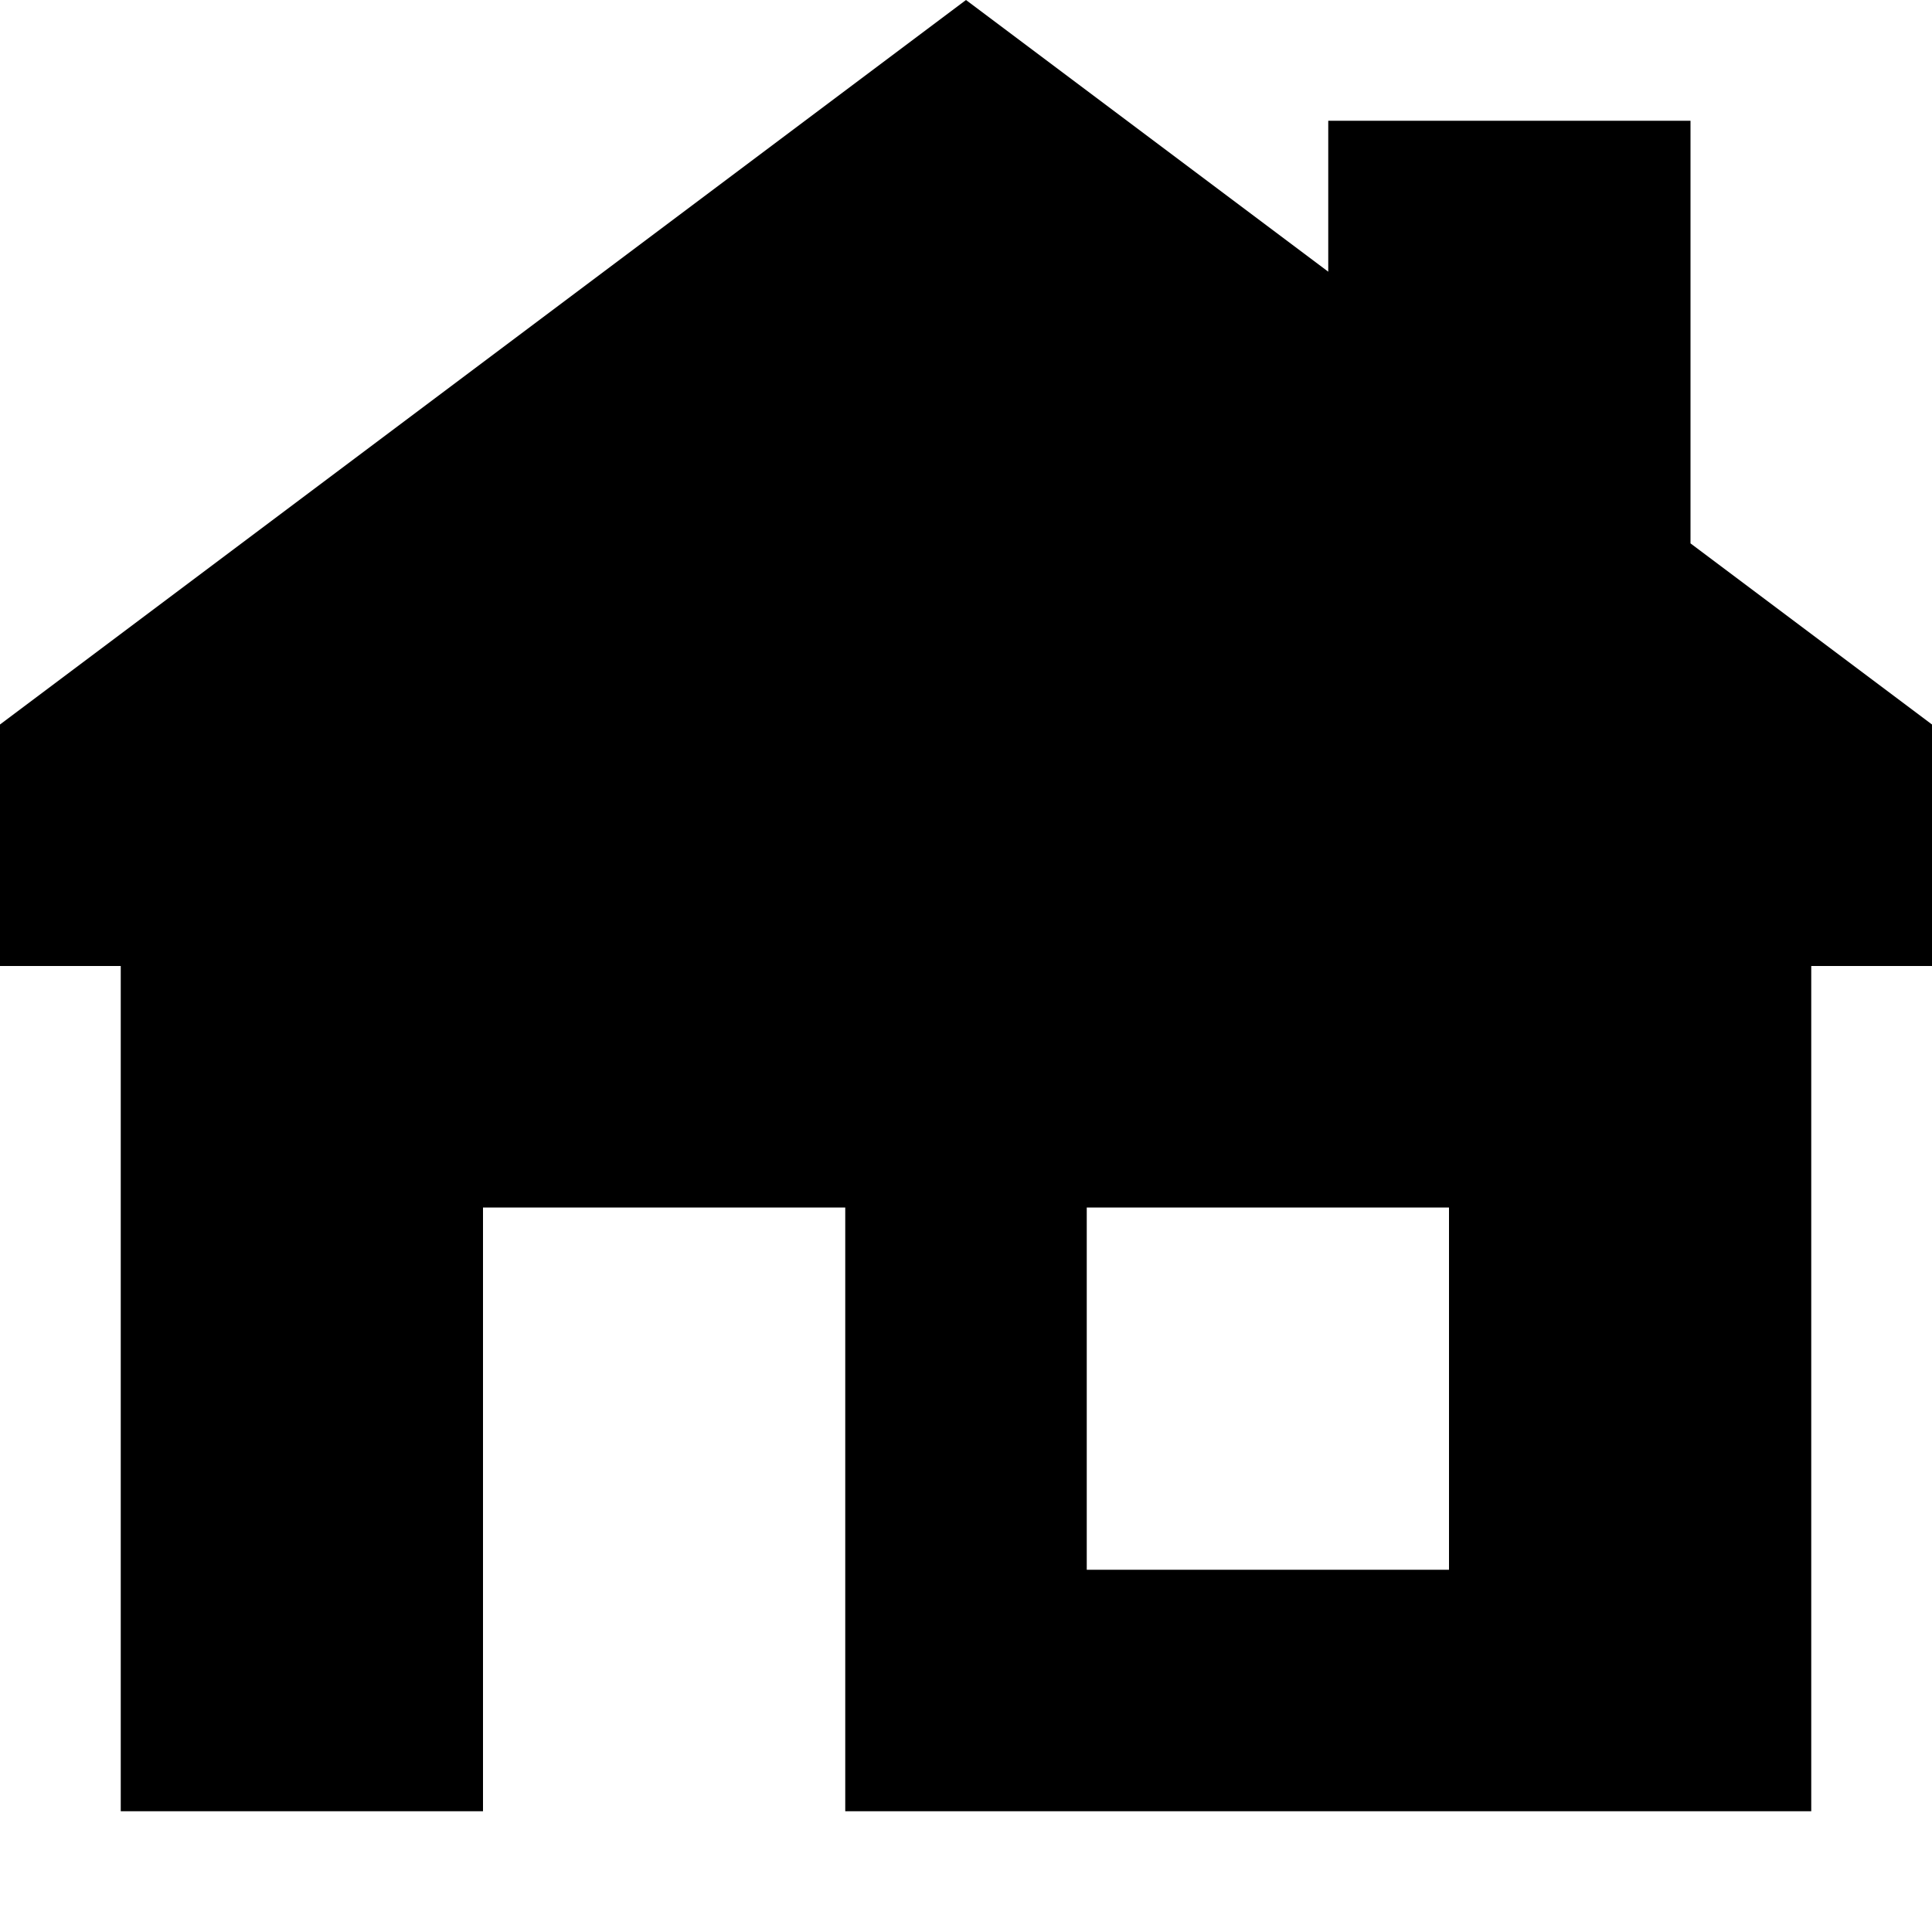
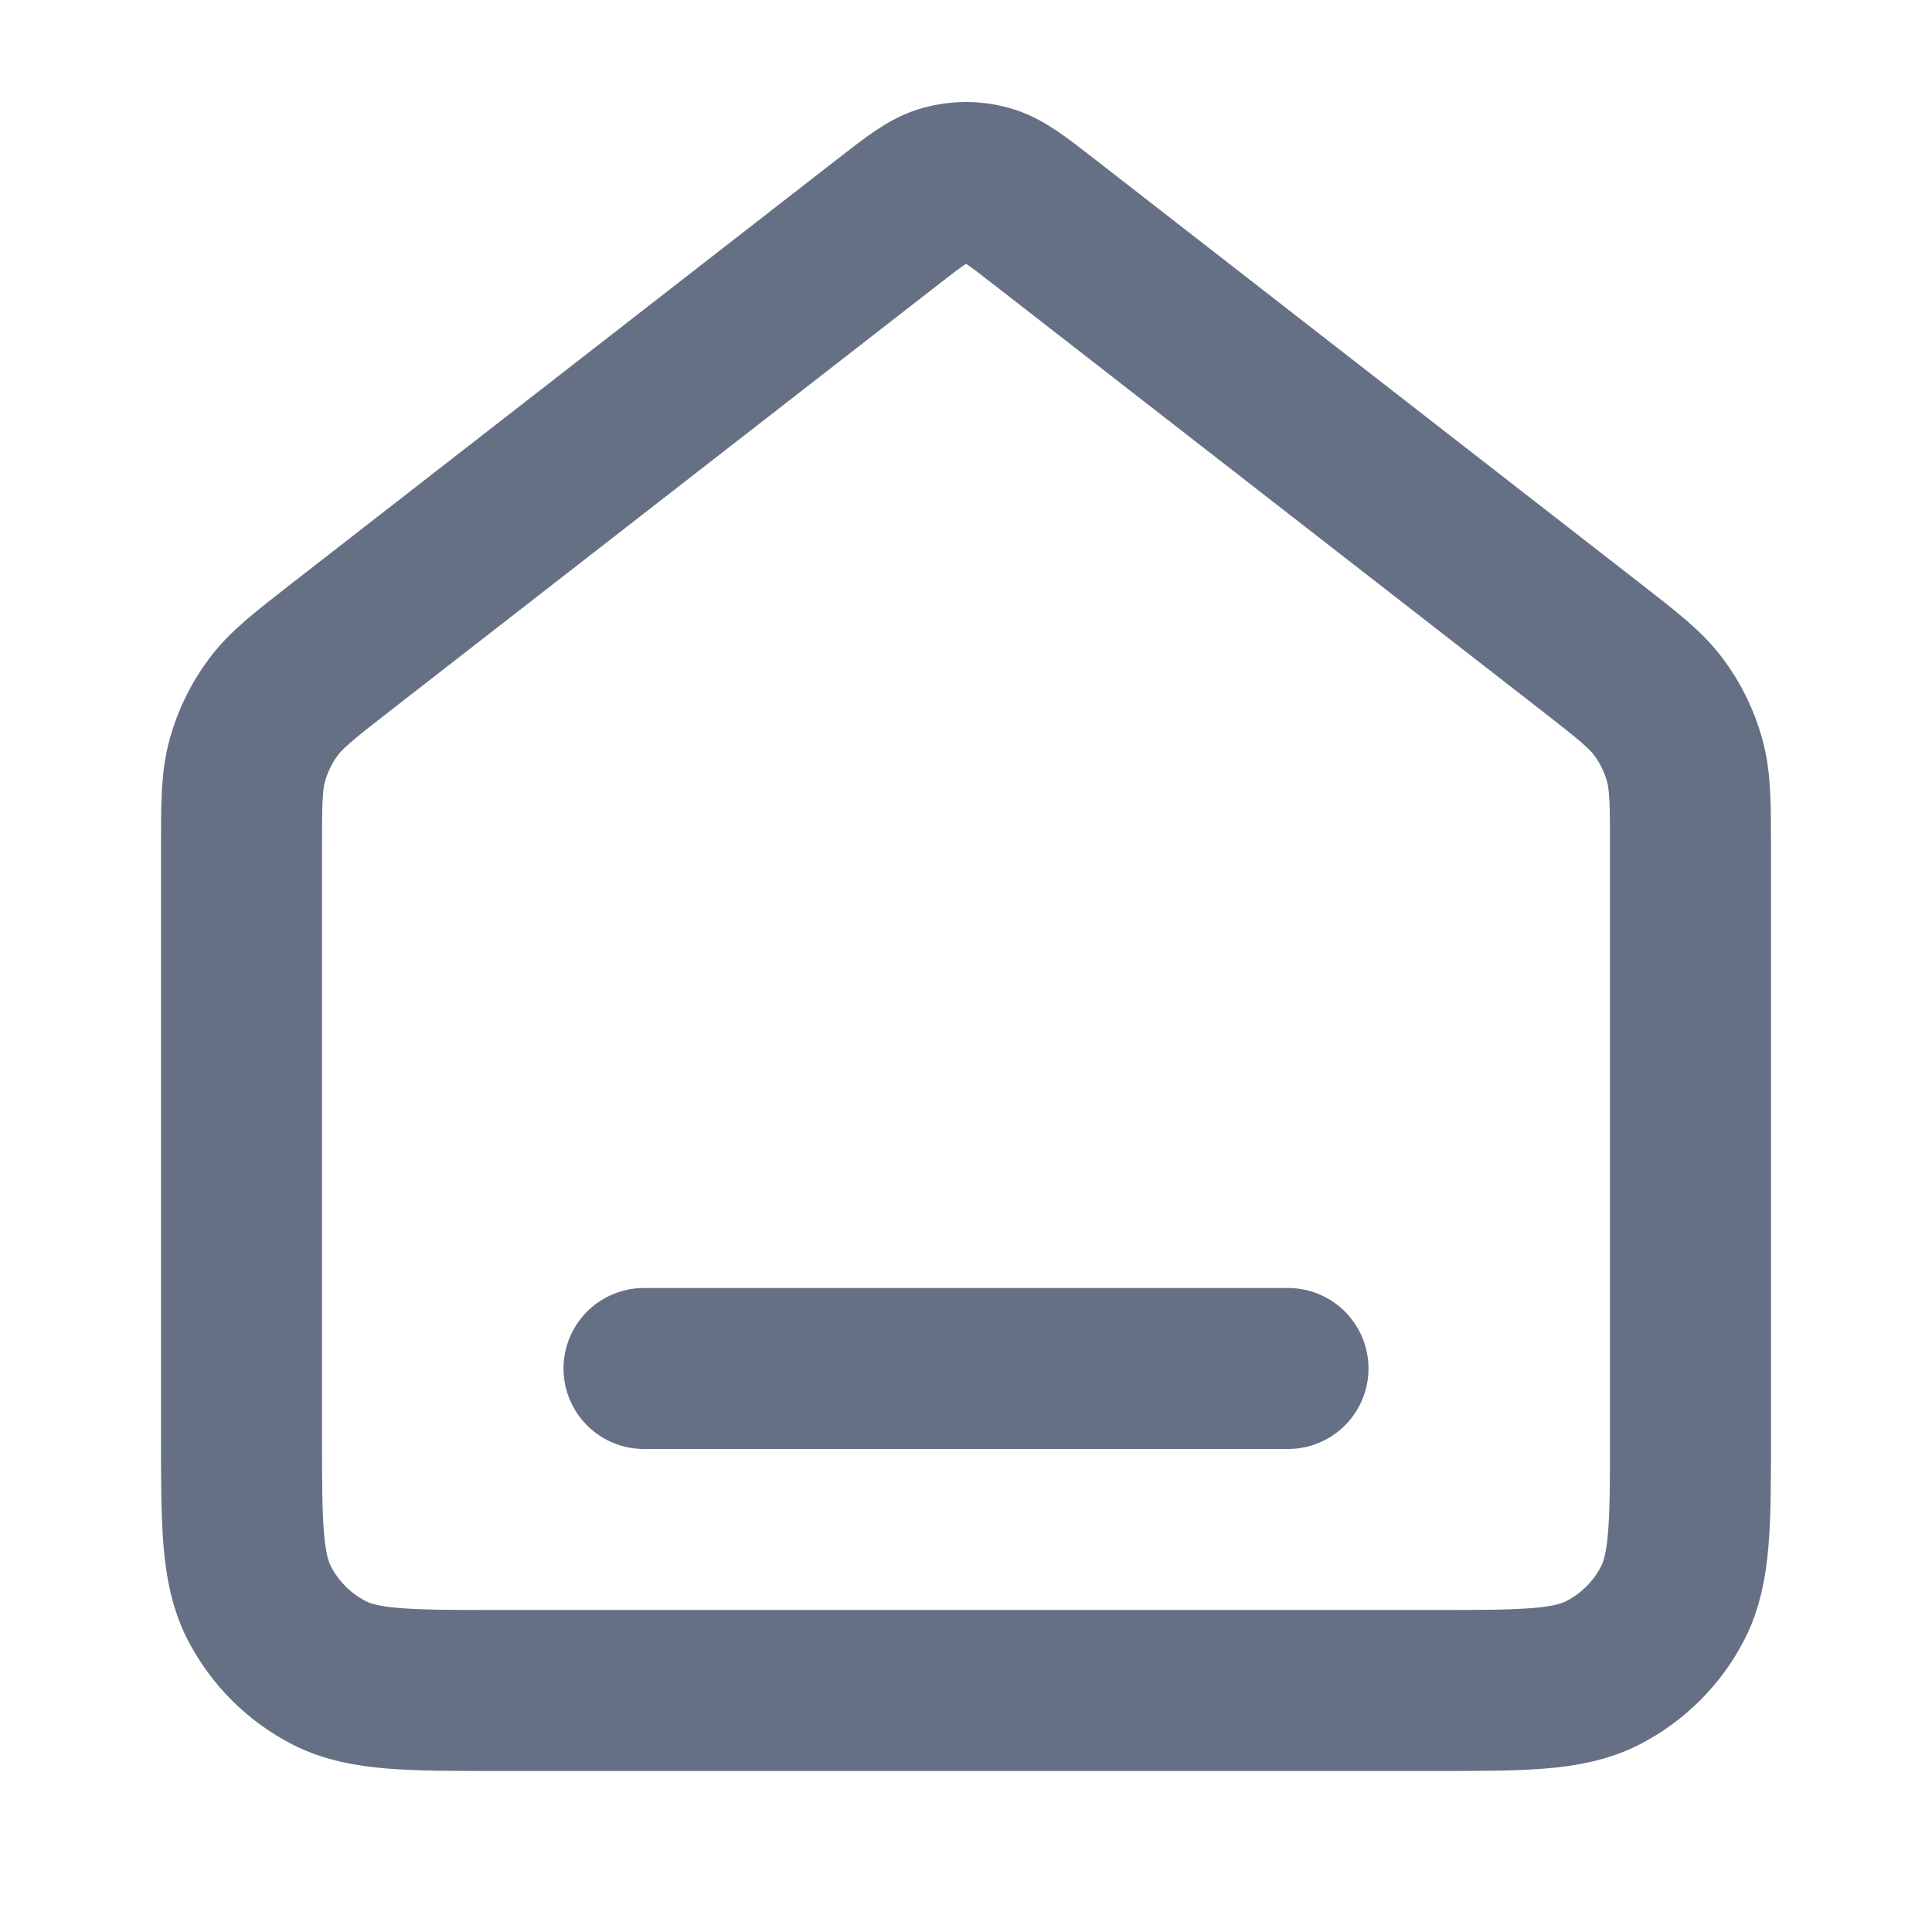
- <svg xmlns="http://www.w3.org/2000/svg" width="800px" height="800px" viewBox="0 0 16 16" fill="none">
-   <path fill-rule="evenodd" clip-rule="evenodd" d="M8 0L0 6V8H1V15H4V10H7V15H15V8H16V6L14 4.5V1H11V2.25L8 0ZM9 10H12V13H9V10Z" fill="#000000" />
+ <svg xmlns="http://www.w3.org/2000/svg" width="24" height="24" viewBox="0 0 24 24" fill="none">
+   <path d="M8 17H16M11.018 2.764L4.235 8.039C3.782 8.392 3.555 8.568 3.392 8.789C3.247 8.984 3.14 9.205 3.074 9.439C3 9.704 3 9.991 3 10.565V17.8C3 18.92 3 19.48 3.218 19.908C3.41 20.284 3.716 20.59 4.092 20.782C4.52 21 5.08 21 6.2 21H17.8C18.92 21 19.48 21 19.908 20.782C20.284 20.59 20.59 20.284 20.782 19.908C21 19.48 21 18.92 21 17.8V10.565C21 9.991 21 9.704 20.926 9.439C20.86 9.205 20.753 8.984 20.608 8.789C20.445 8.568 20.218 8.392 19.765 8.039L12.982 2.764C12.631 2.491 12.455 2.354 12.261 2.302C12.09 2.255 11.91 2.255 11.739 2.302C11.545 2.354 11.369 2.491 11.018 2.764Z" stroke="#667085" stroke-width="2" stroke-linecap="round" stroke-linejoin="round" />
</svg>
